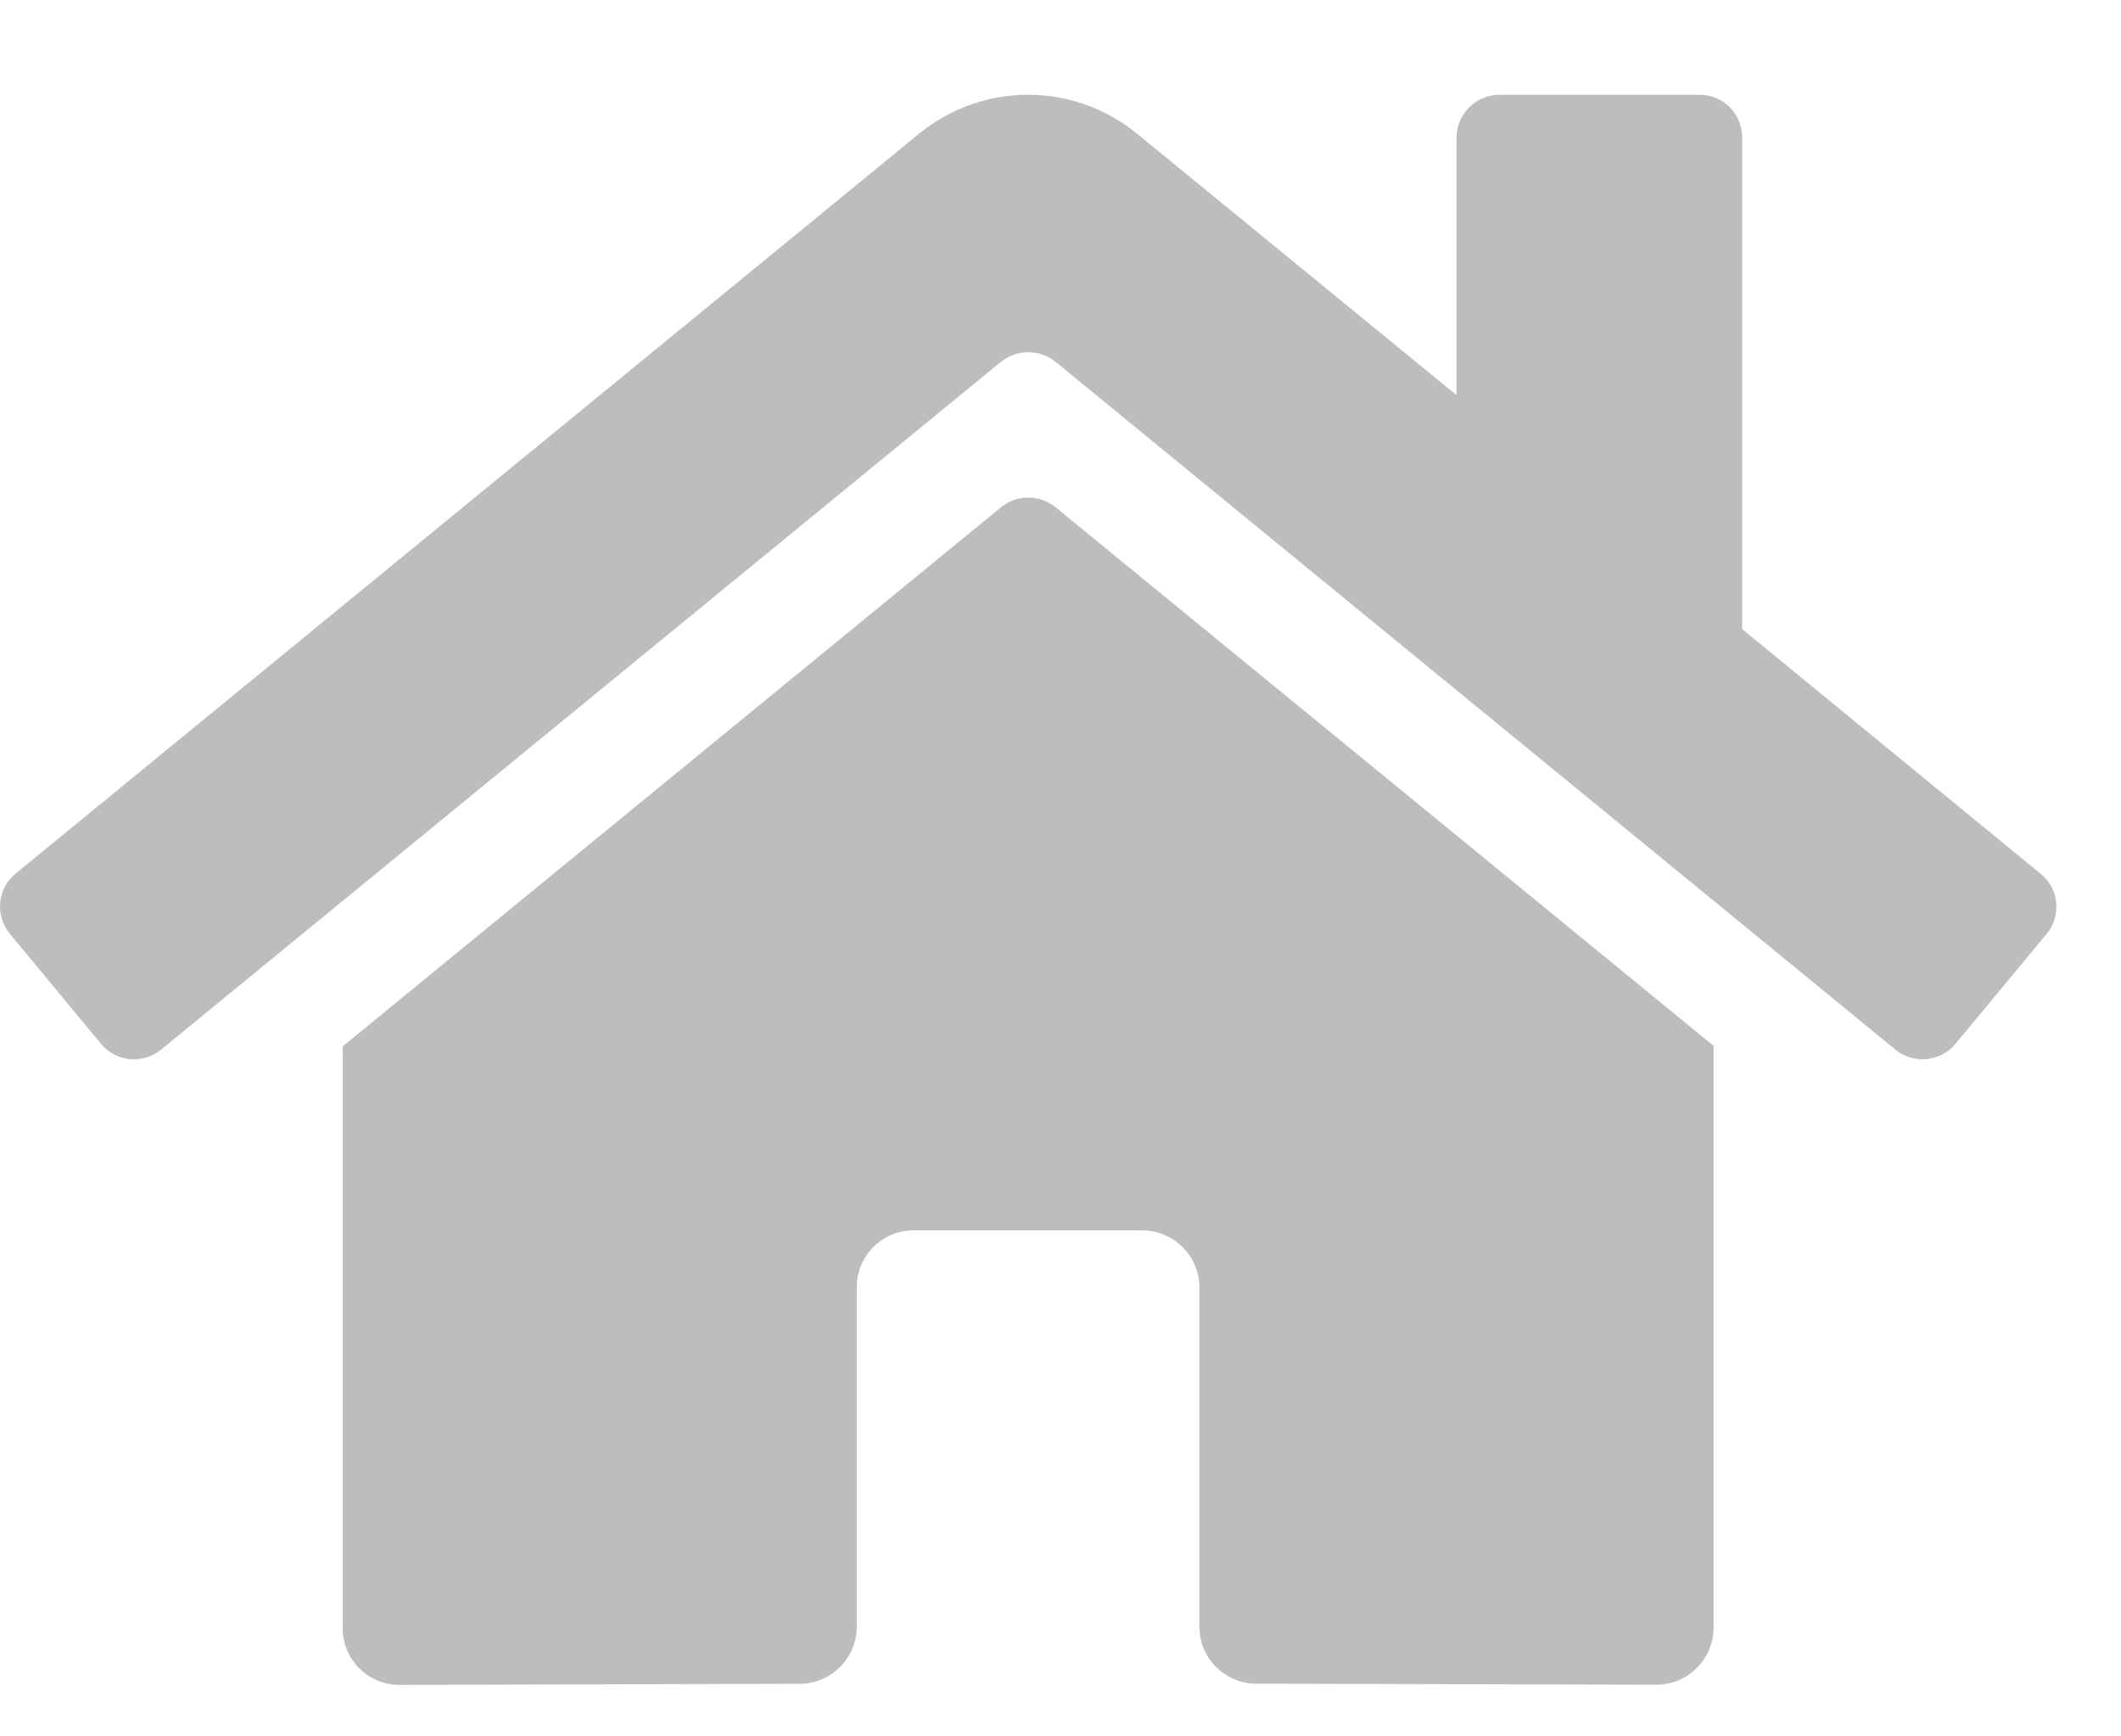
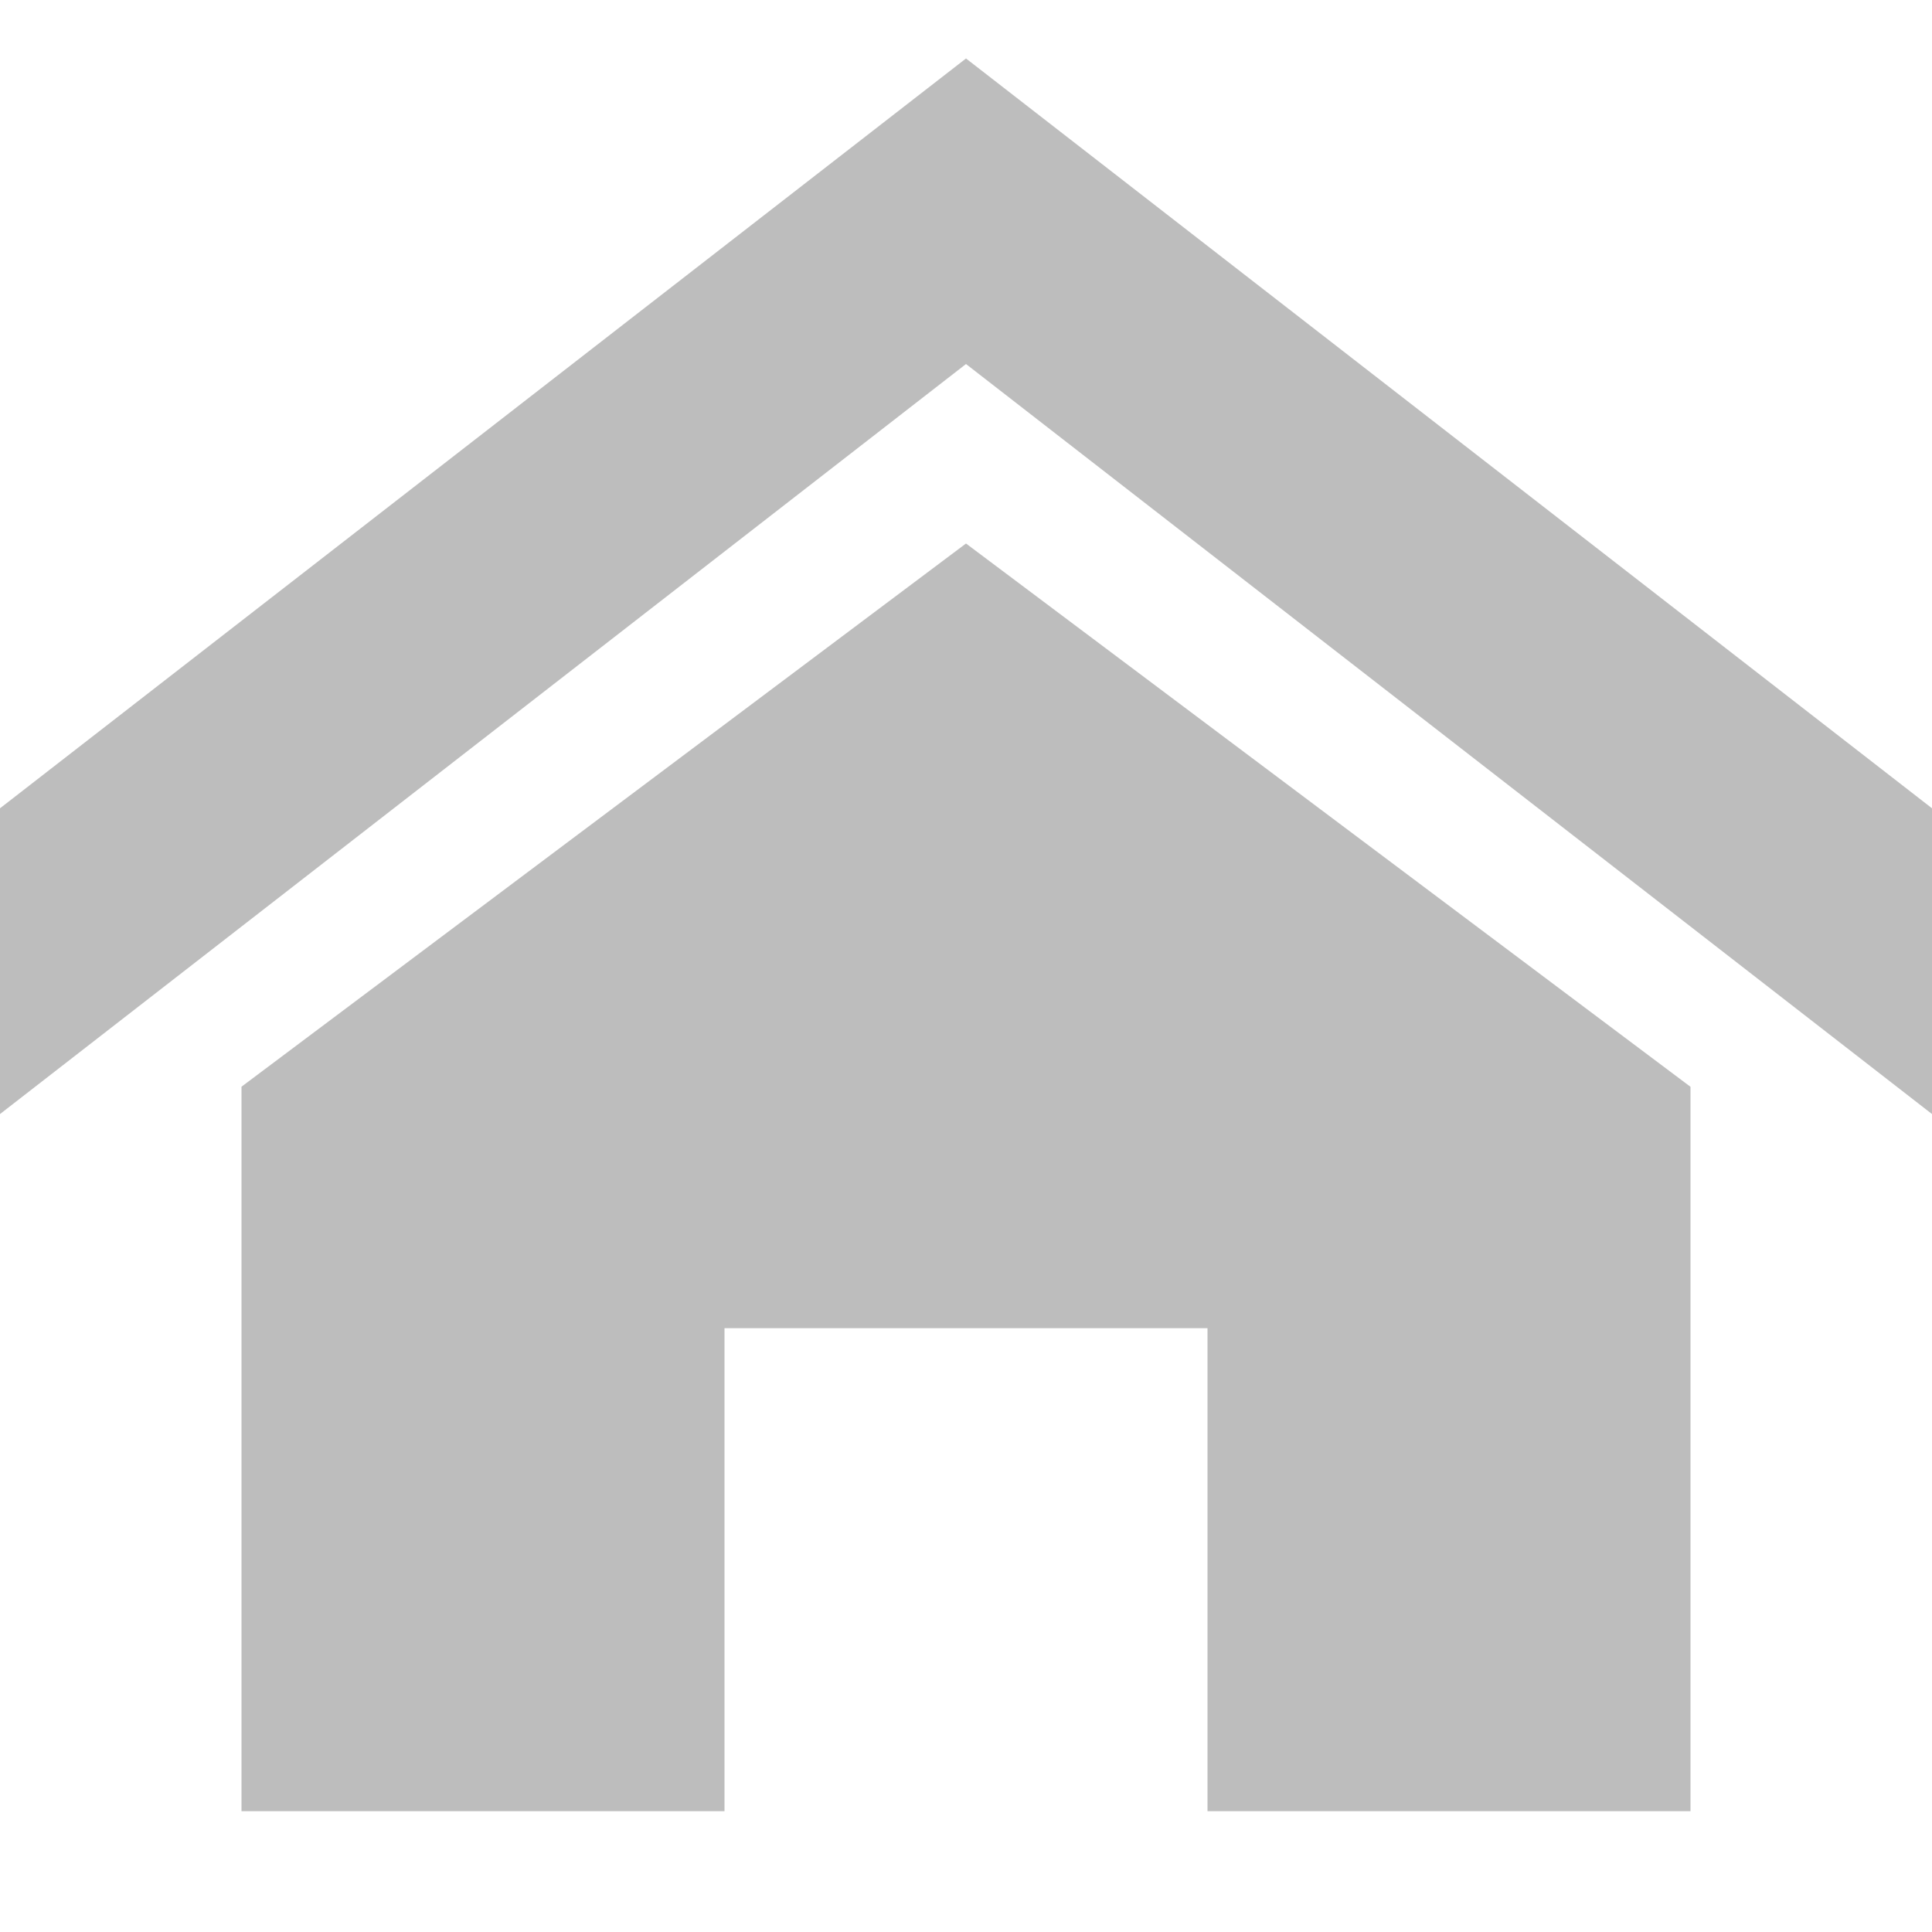
- <svg xmlns="http://www.w3.org/2000/svg" width="22" height="18" fill="none" viewBox="0 0 22 18">
-   <path d="M10.382 5.262l-6.827 5.59v6.033a.587.587 0 00.593.59l4.149-.012a.594.594 0 00.59-.588V13.35a.587.587 0 01.592-.589h2.37a.594.594 0 01.592.59v3.52a.586.586 0 00.365.546c.072.03.15.045.228.045l4.147.011a.594.594 0 00.593-.589v-6.037l-6.825-5.586a.453.453 0 00-.567 0zm10.784 3.8L18.07 6.524v-5.1a.44.44 0 00-.444-.441h-2.074a.446.446 0 00-.444.442v2.673l-3.315-2.712a1.784 1.784 0 00-2.259 0L.161 9.061a.442.442 0 00-.059.623l.944 1.14a.443.443 0 00.473.143.445.445 0 00.153-.082l8.71-7.132a.453.453 0 01.567 0l8.71 7.132a.444.444 0 00.625-.06l.945-1.14a.441.441 0 00-.063-.624z" fill="#BDBDBD" />
+ <svg xmlns="http://www.w3.org/2000/svg" width="19" height="19" fill="none" viewBox="0 0 19 19">
+   <path d="M19 10.956L9.5 3.58 0 10.956V7.949L9.5.575 19 7.949v3.007zm-2.375-.268v7.124h-4.75v-4.75h-4.75v4.75h-4.75v-7.125L9.5 5.345l7.125 5.343z" fill="#BDBDBD" />
</svg>
